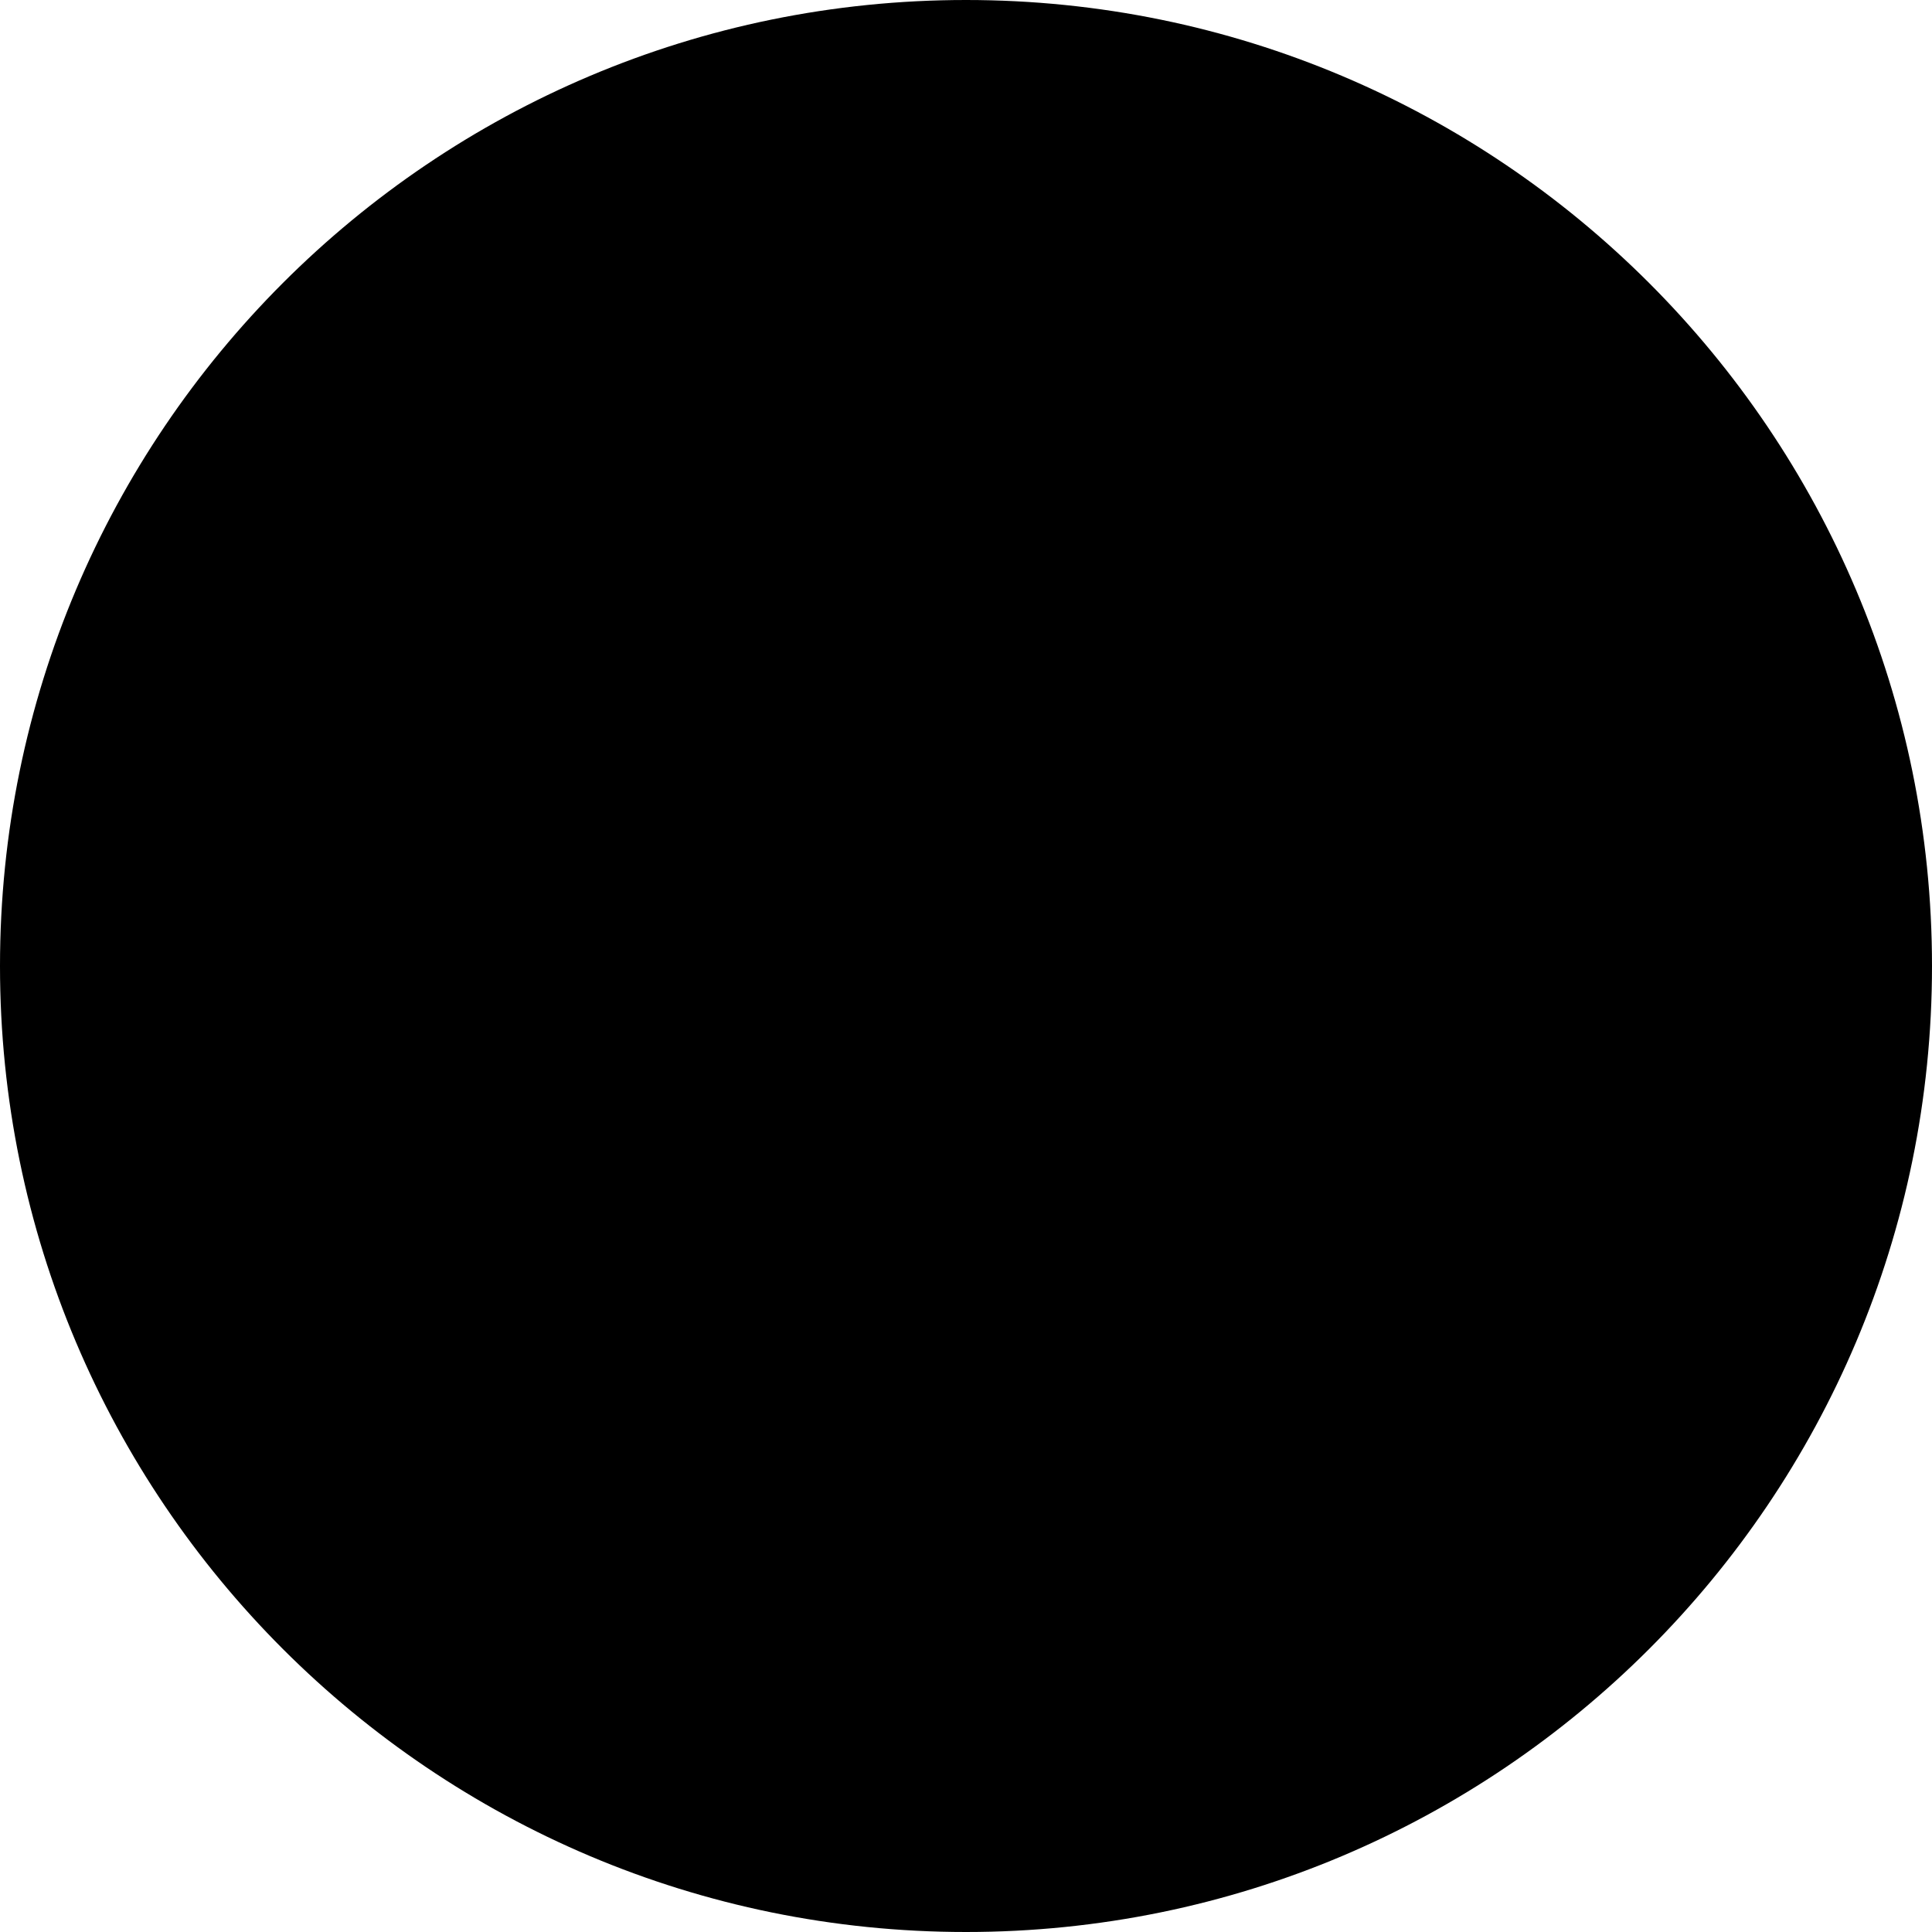
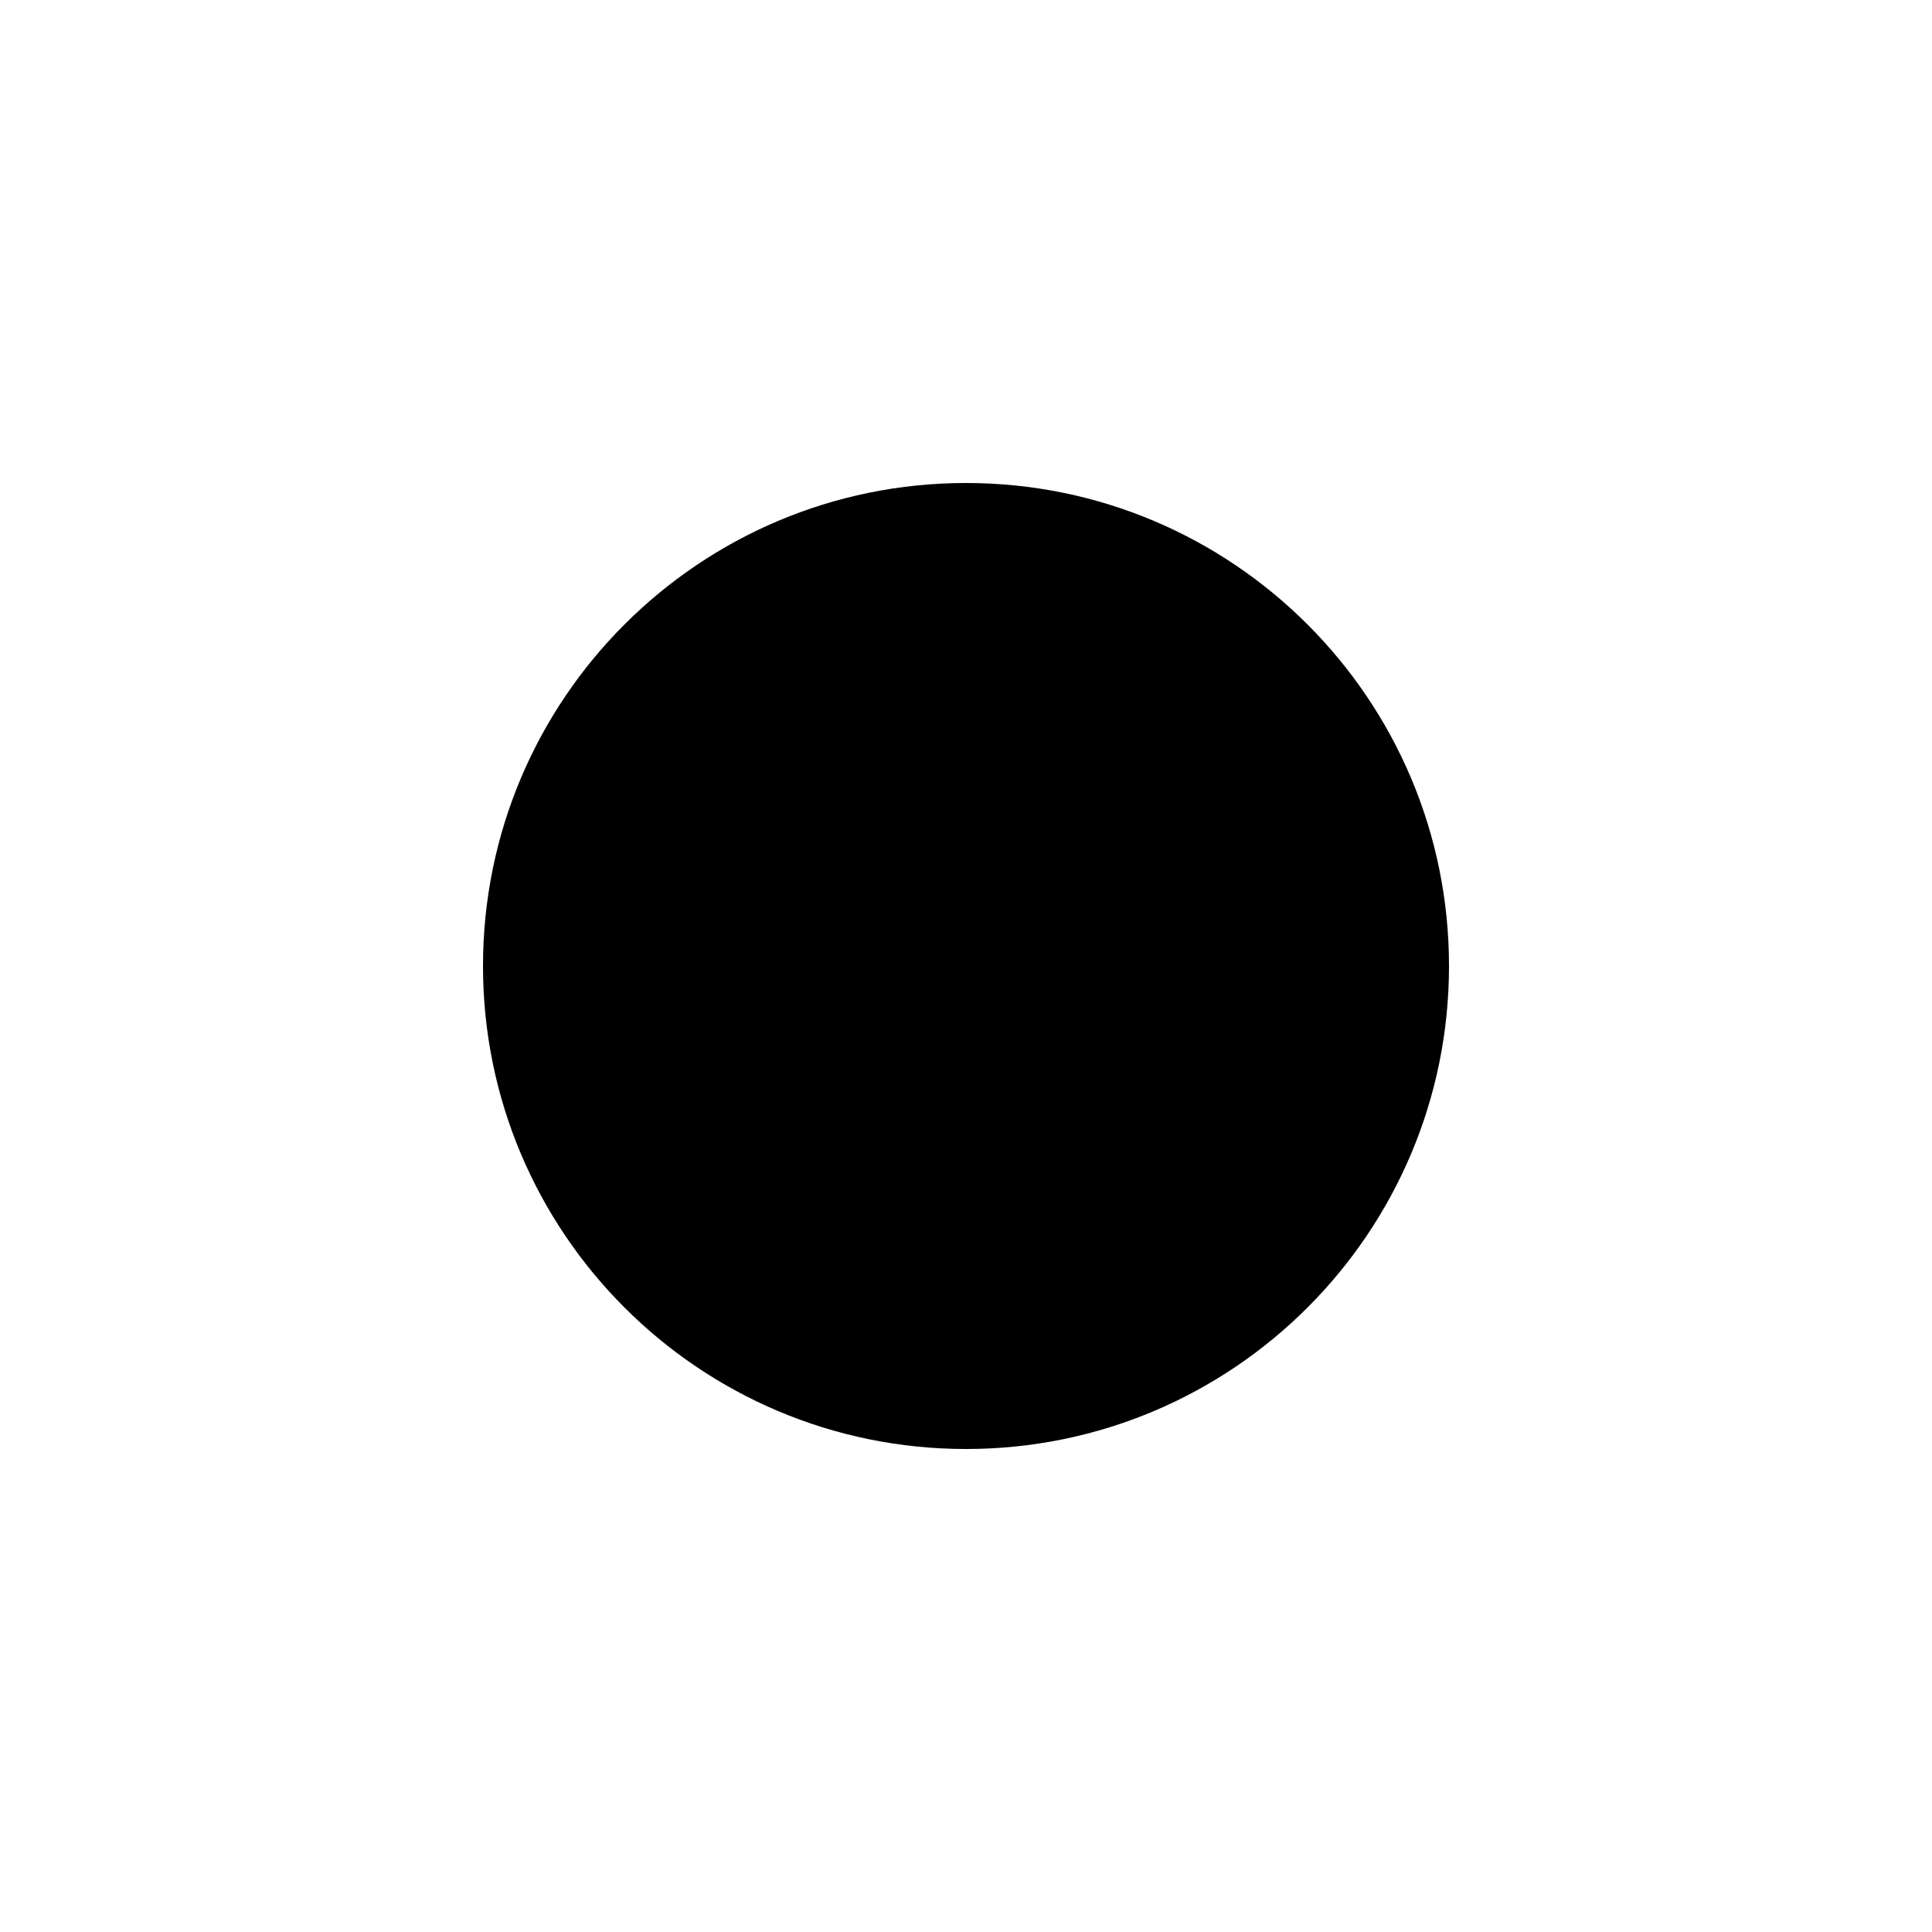
- <svg xmlns="http://www.w3.org/2000/svg" viewBox="0 0 24 24" id="Check-Circle-2--Streamline-Nova.svg">
-   <path d="M0 12a12 12 0 1 0 24 0 12 12 0 1 0 -24 0" fill="currentColor" stroke-width="1" />
+ <svg xmlns="http://www.w3.org/2000/svg" viewBox="0 0 16 16" fill="none">
+   <path d="M4 8C4 5.791 5.791 4 8 4C10.209 4 12 5.791 12 8C12 10.209 10.209 12 8 12C5.791 12 4 10.209 4 8Z" fill="currentColor" />
</svg>
